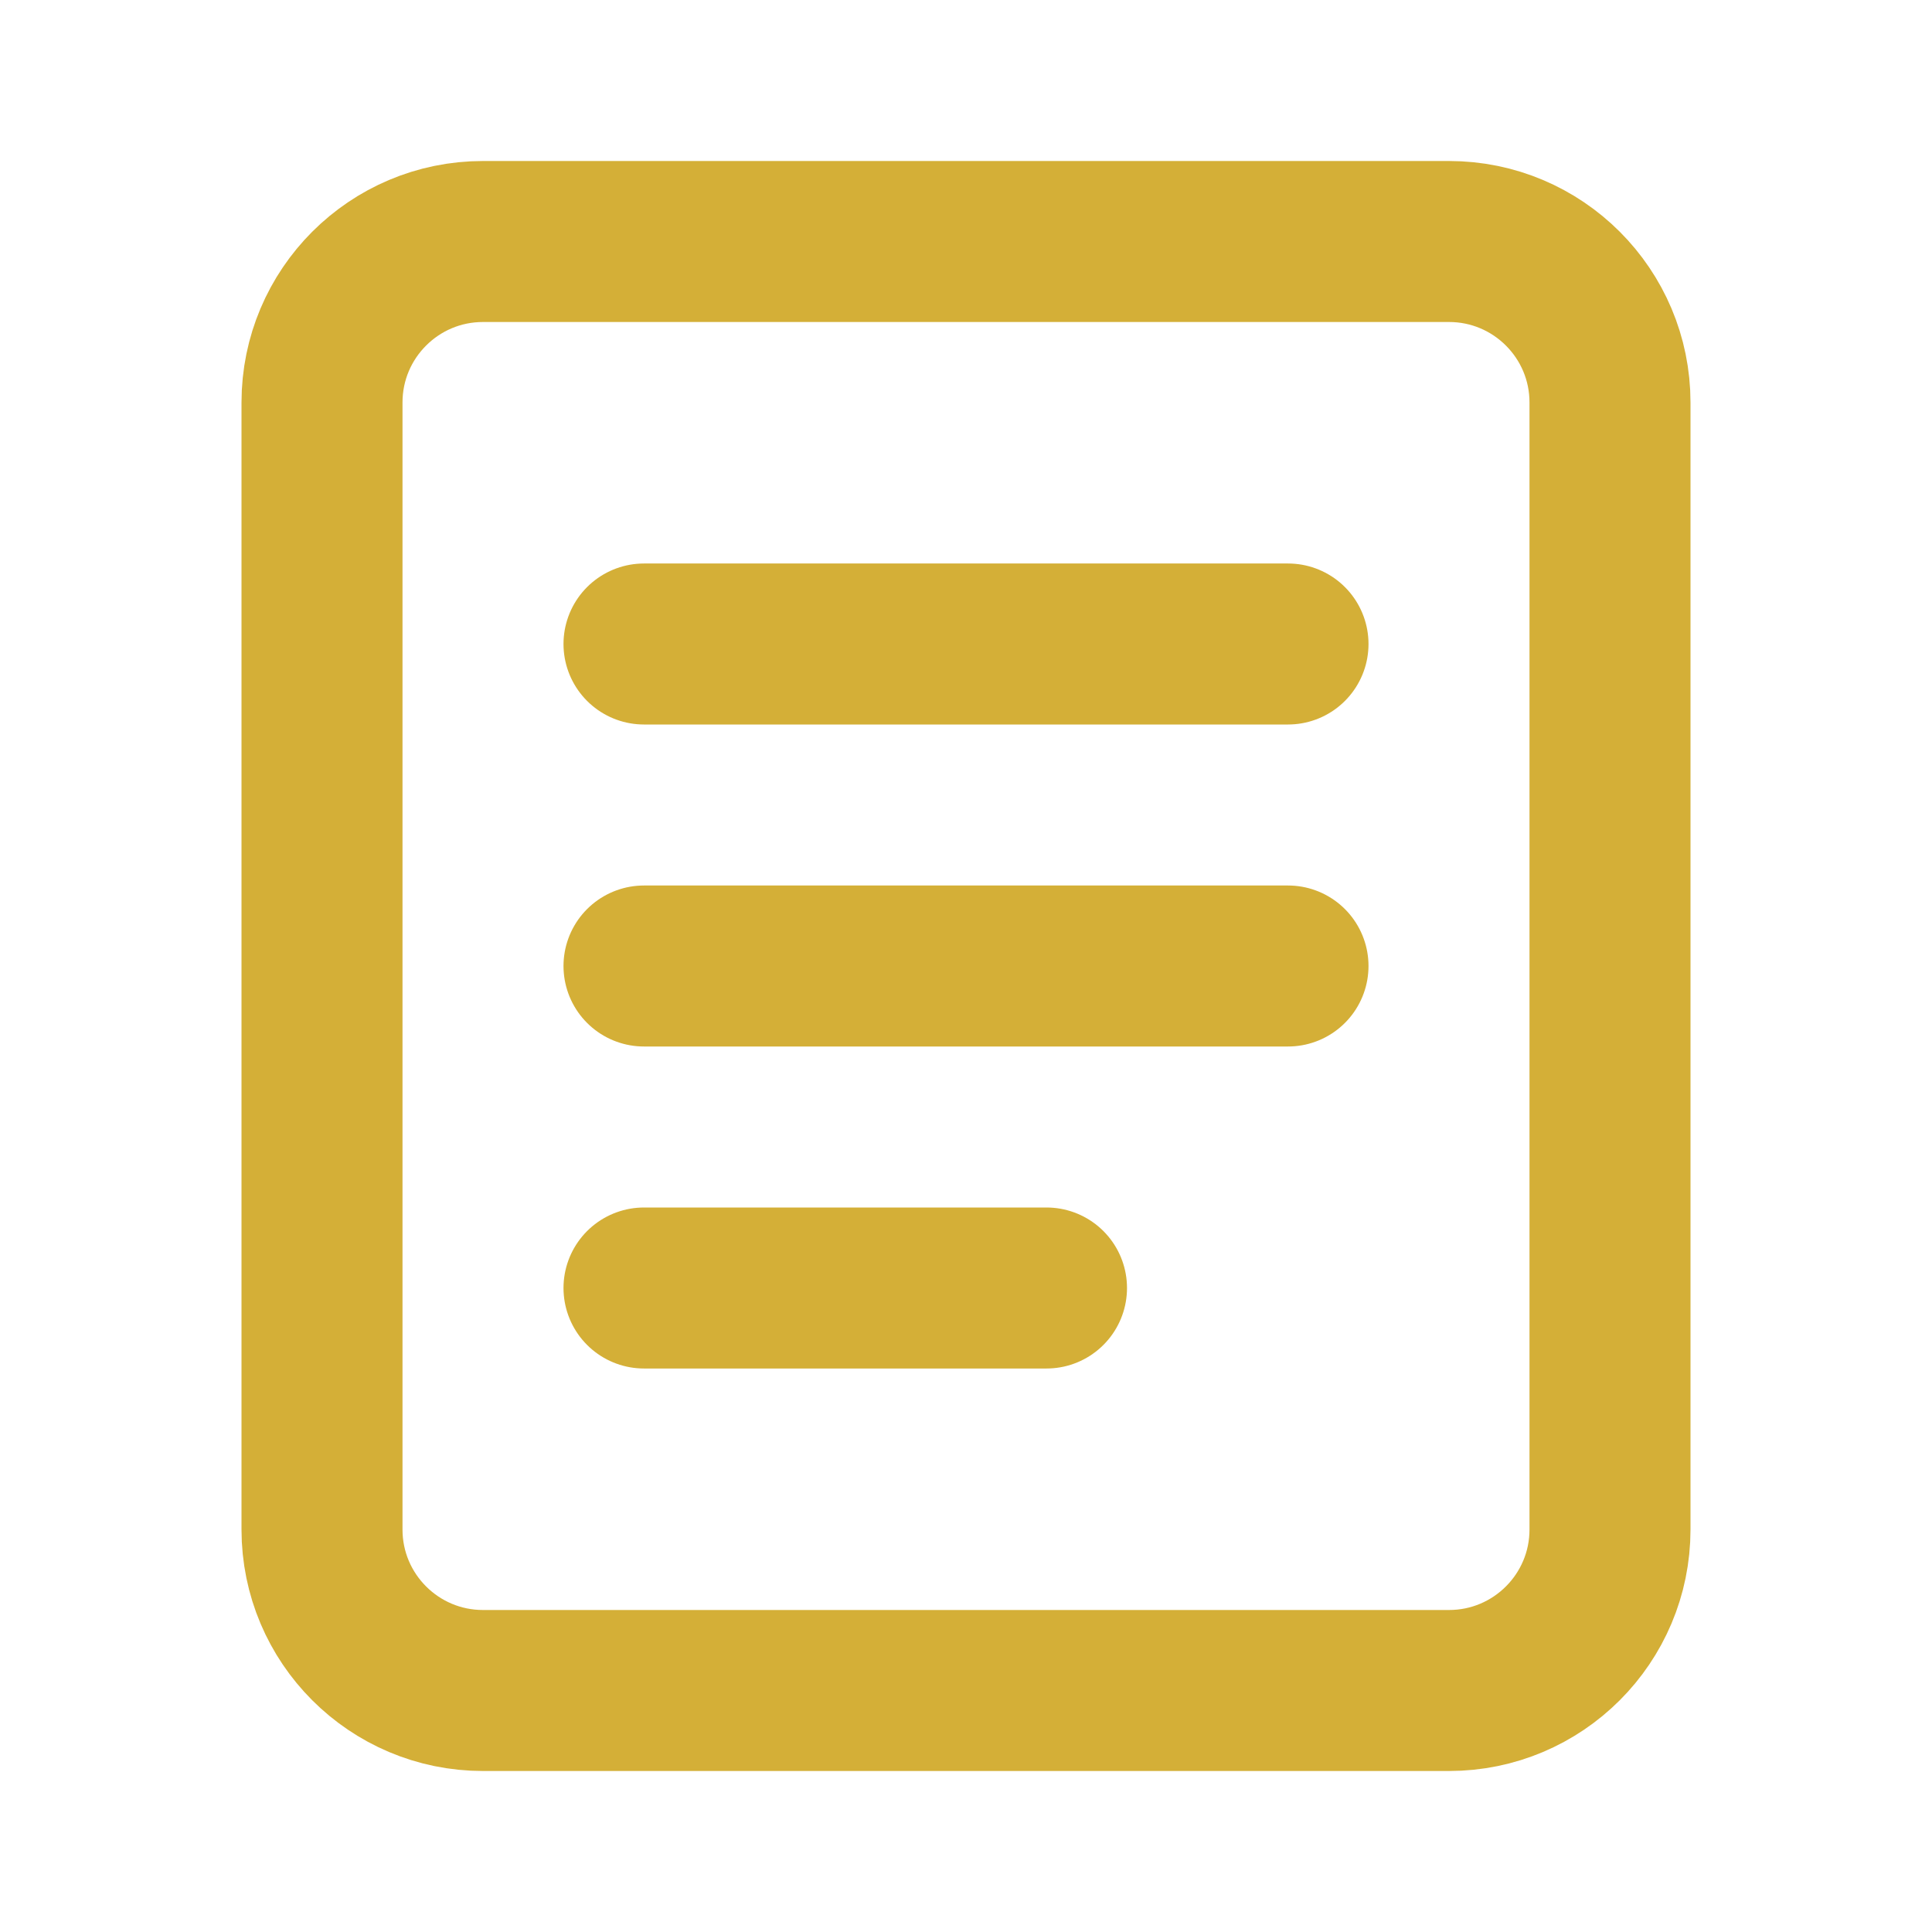
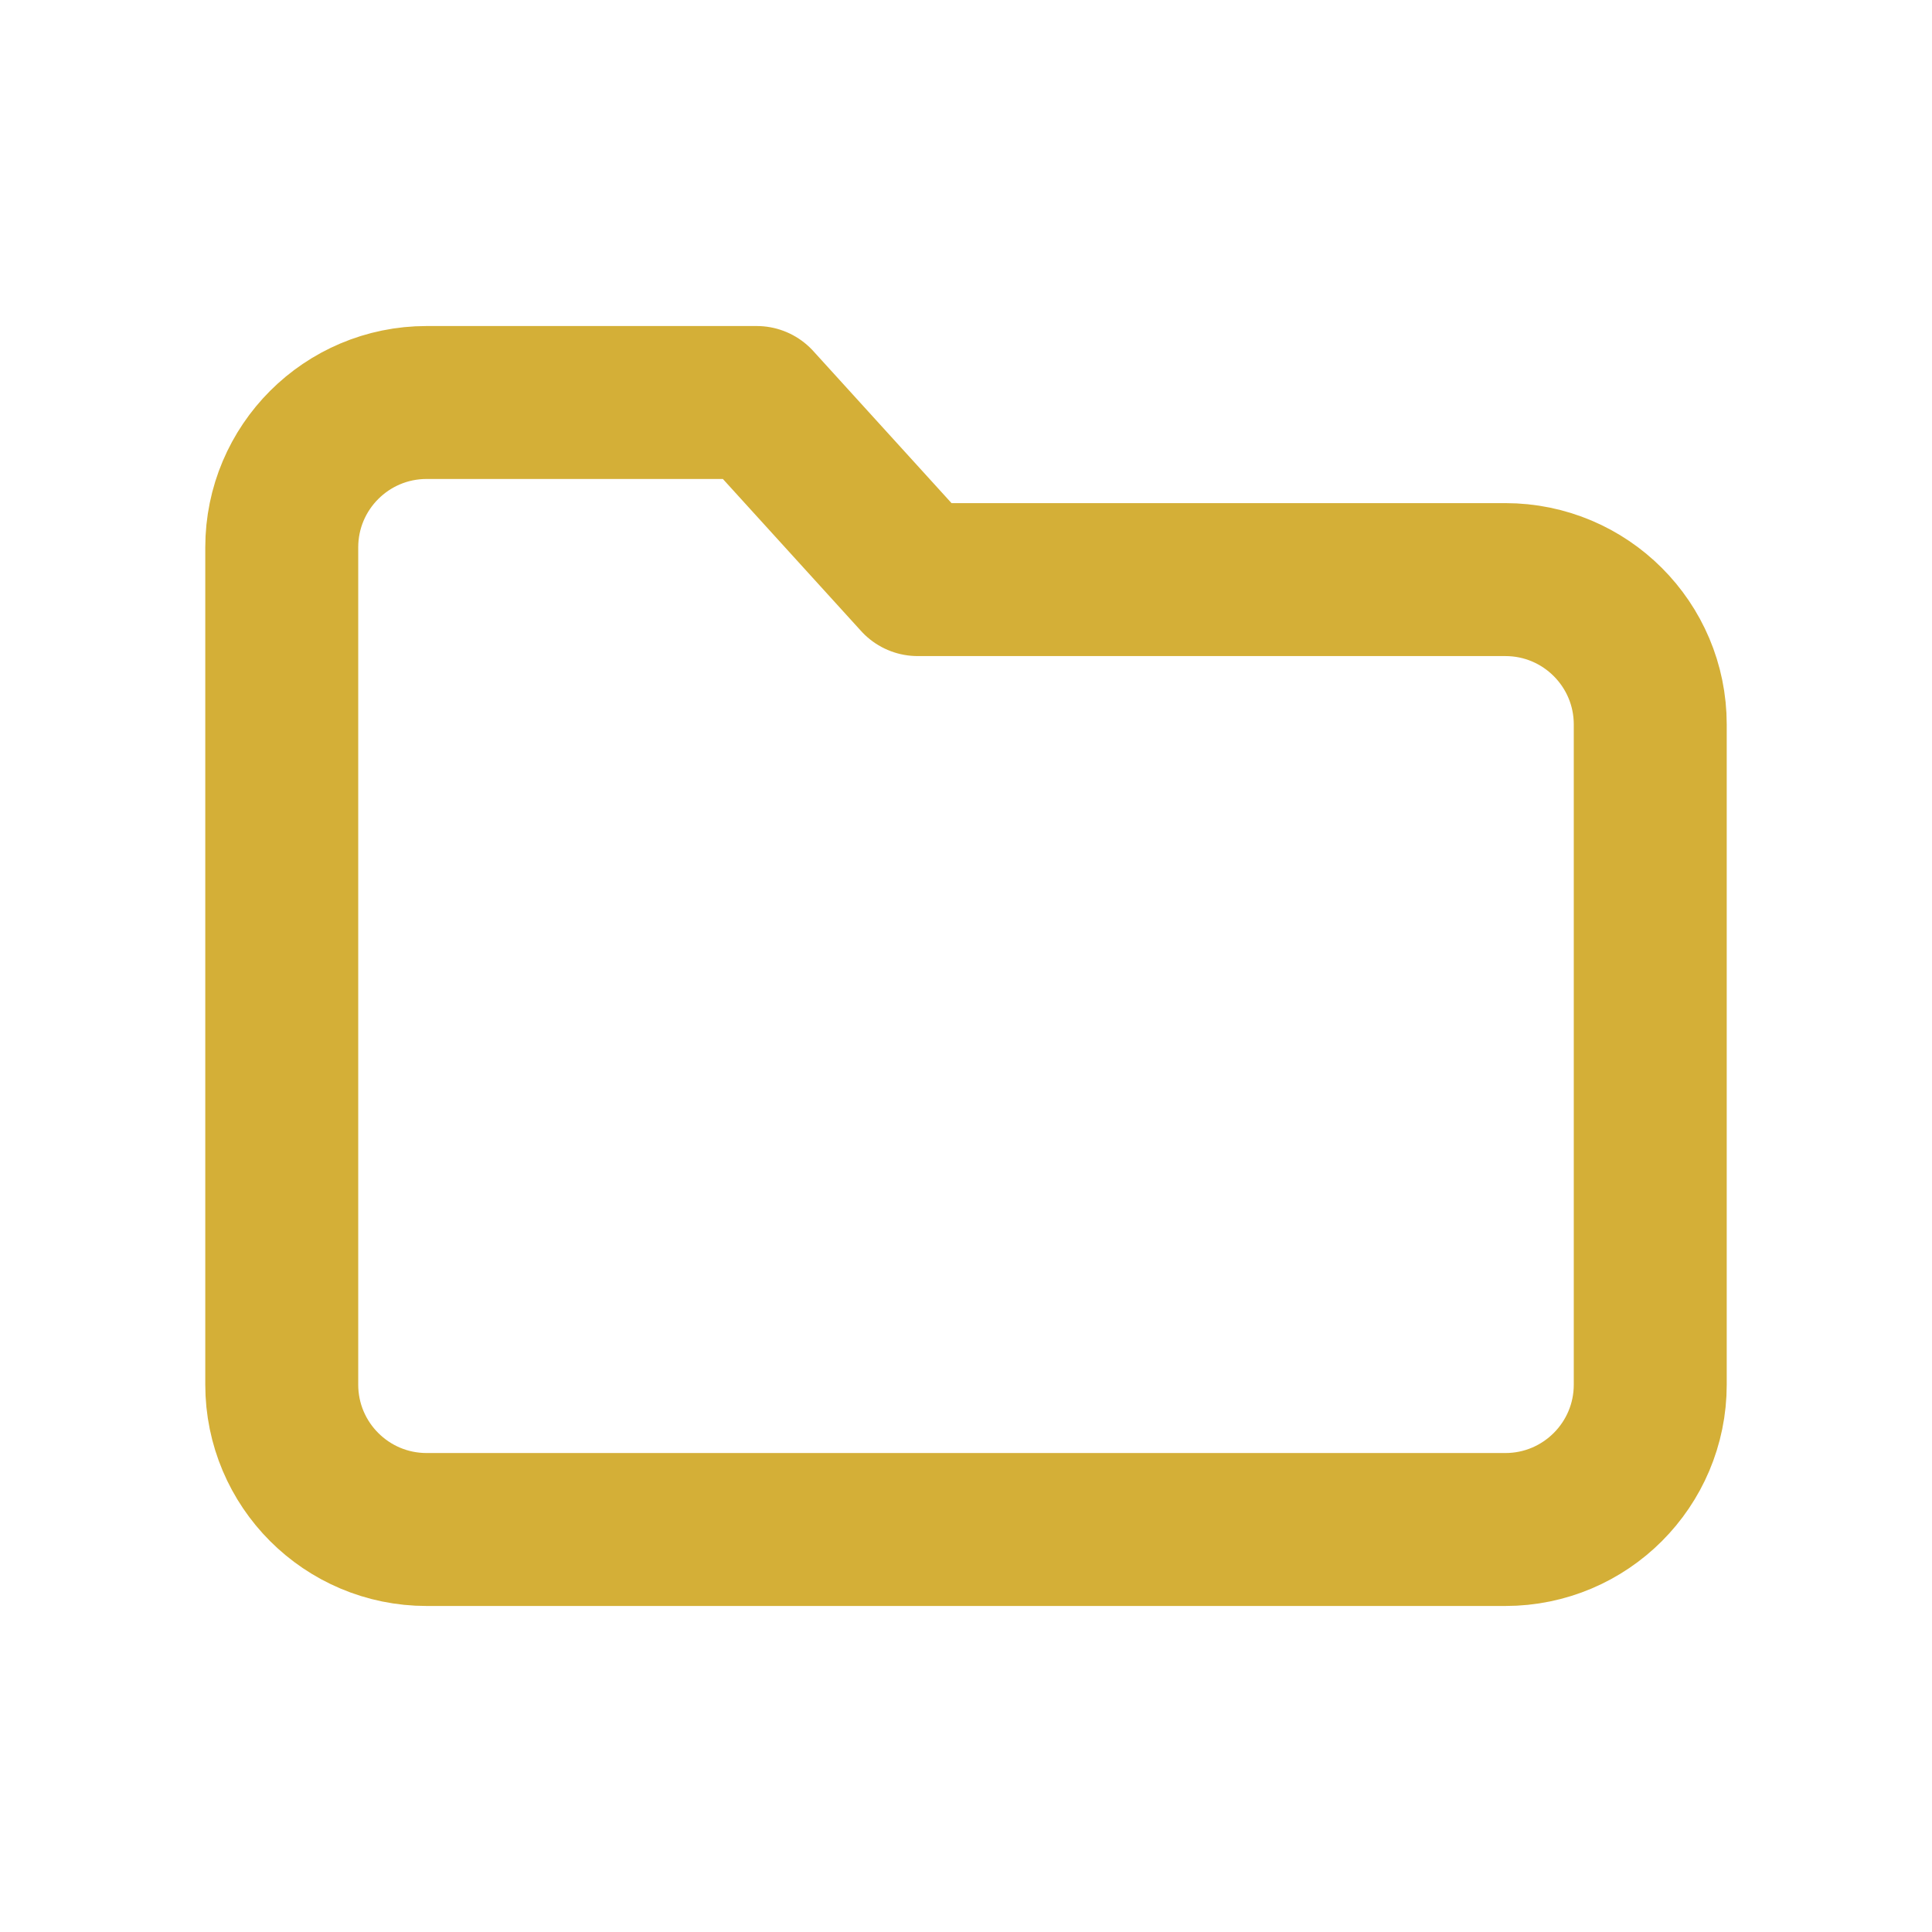
- <svg xmlns="http://www.w3.org/2000/svg" viewBox="0 0 24 24" fill="none" stroke="#d4af37" stroke-width="2" stroke-linecap="round" stroke-linejoin="round">
-   <rect x="4" y="3" width="16" height="18" rx="2" />
-   <path d="M8 8h8M8 12h8M8 16h5" />
+ <svg xmlns="http://www.w3.org/2000/svg" viewBox="0 0 24 24" fill="none" stroke="#d4af37" stroke-width="1.9" stroke-linecap="round" stroke-linejoin="round">
+   <path d="M3.5 6.8A1.8 1.8 0 0 1 5.3 5h4.1l2 2.2h7.3a1.8 1.8 0 0 1 1.8 1.8v8.2a1.8 1.8 0 0 1-1.8 1.8H5.3a1.8 1.8 0 0 1-1.8-1.8V6.8Z" />
</svg>
